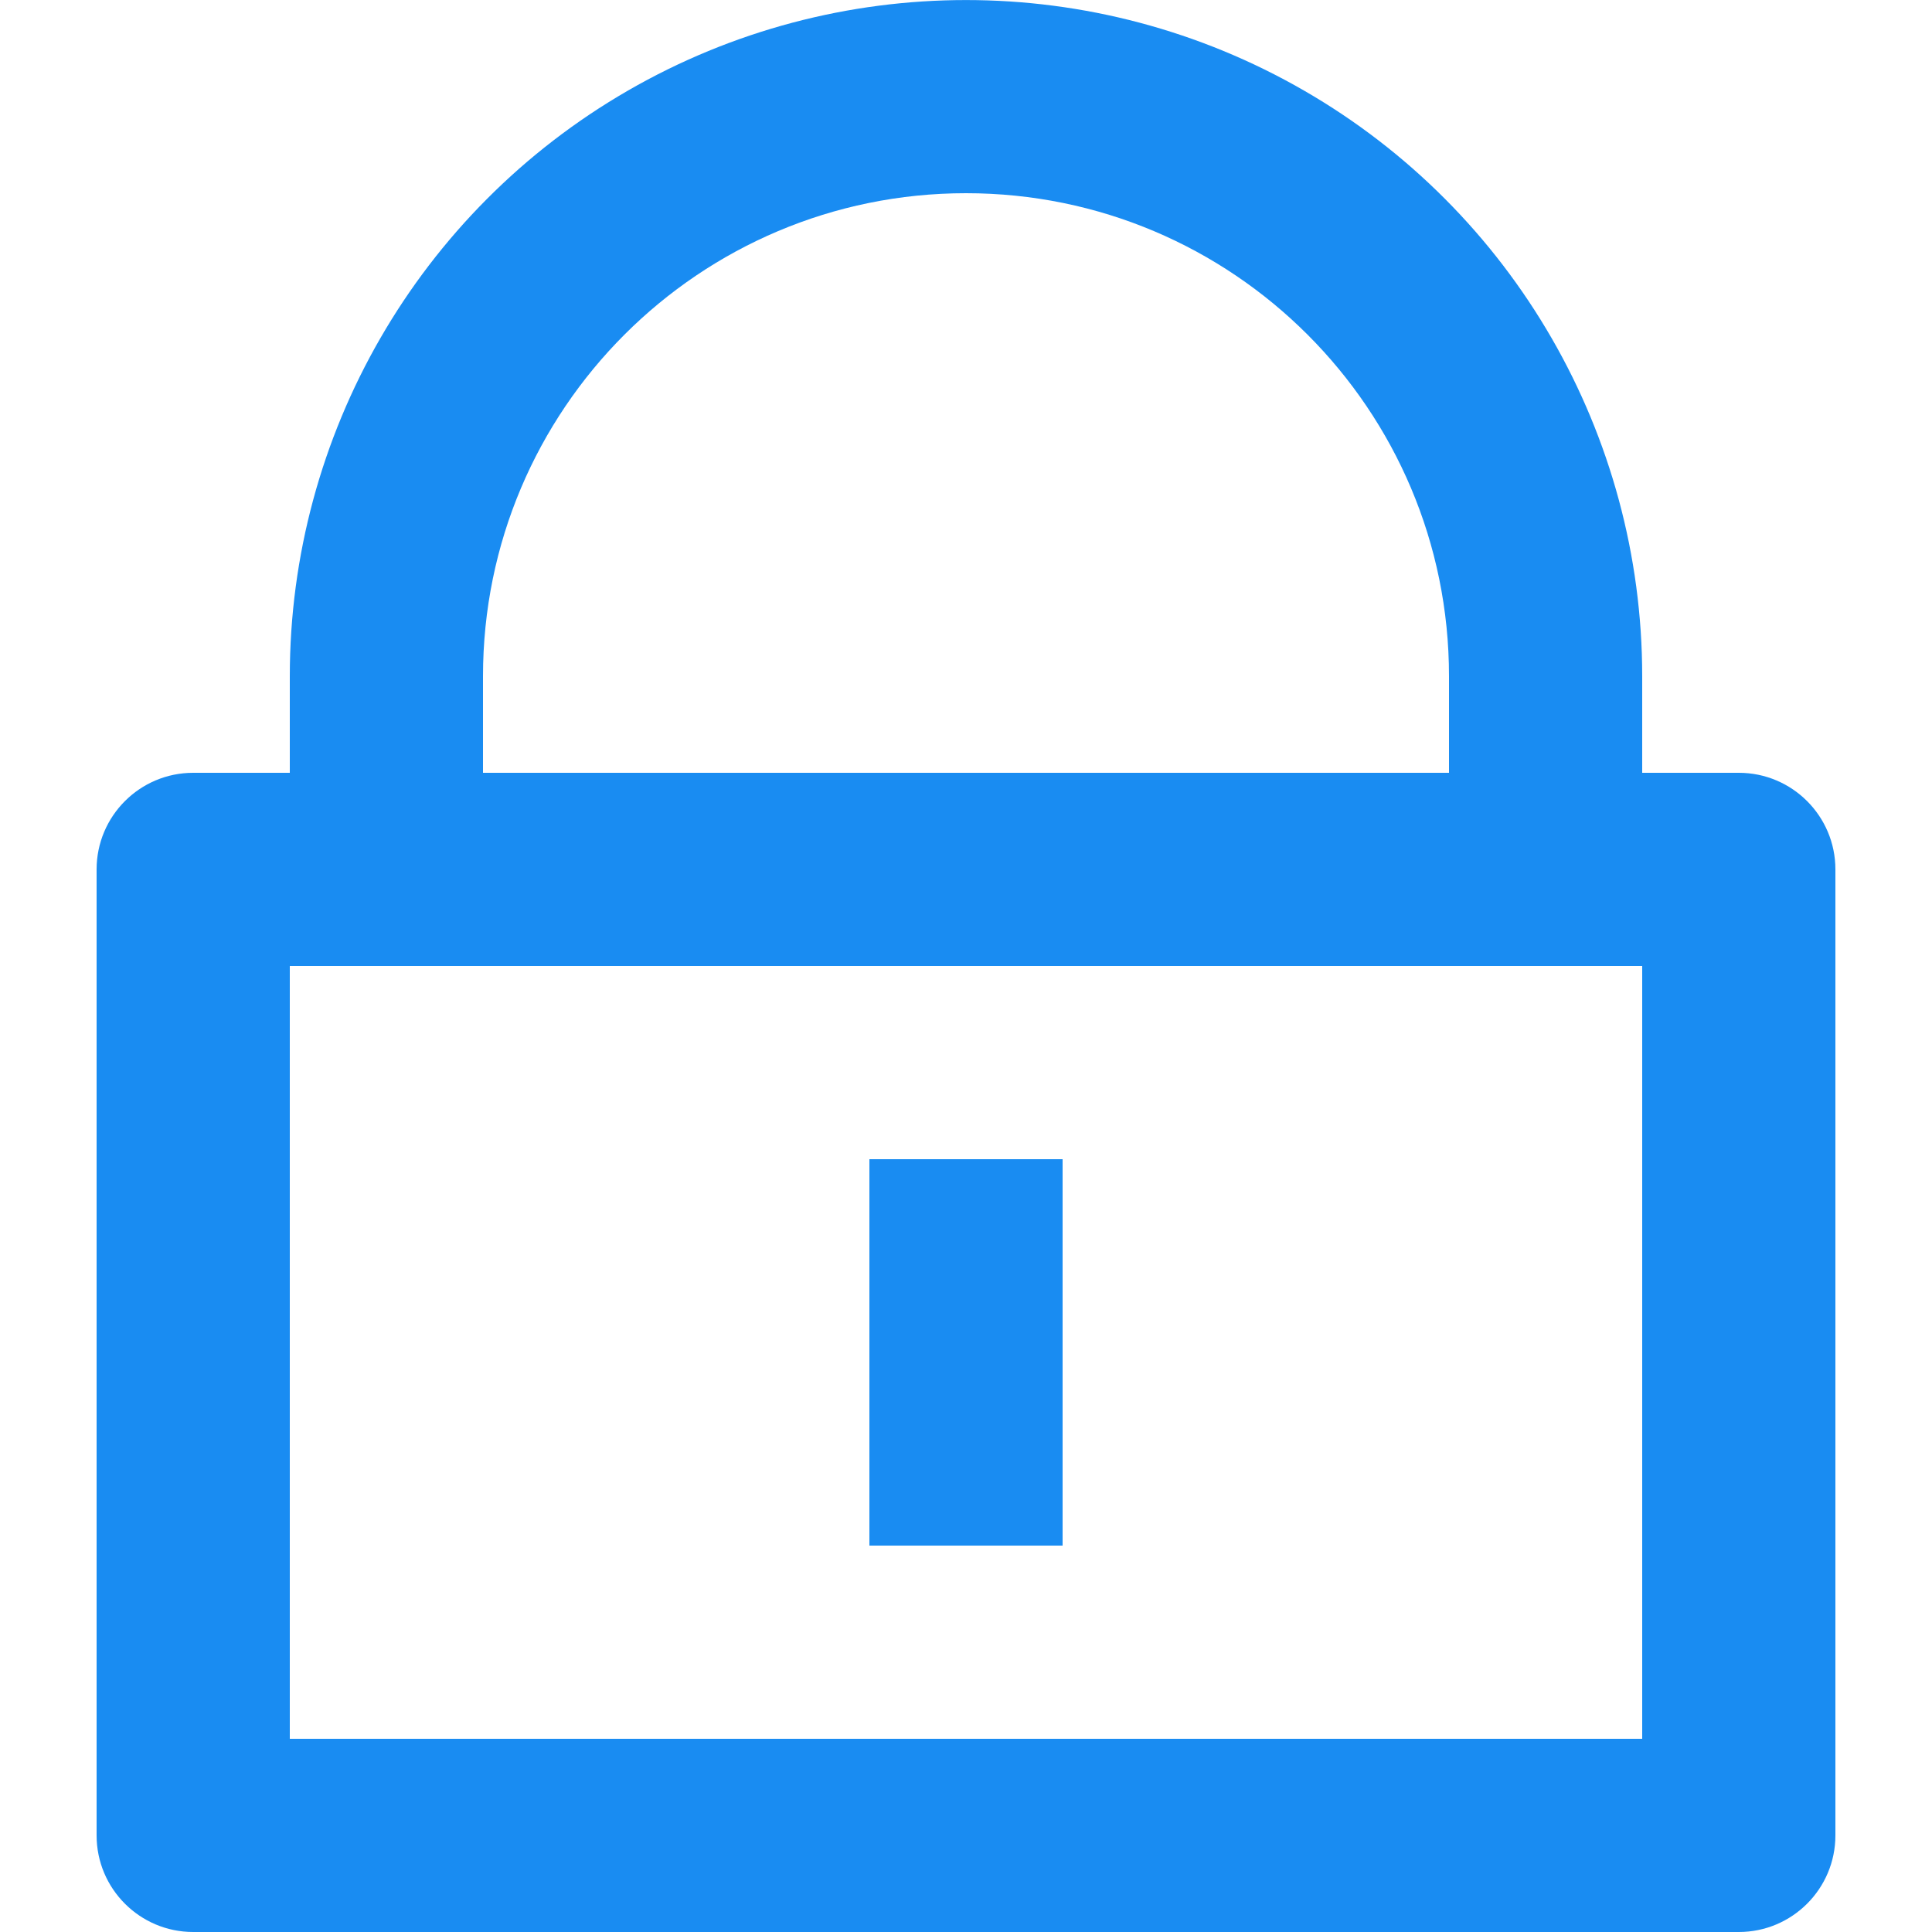
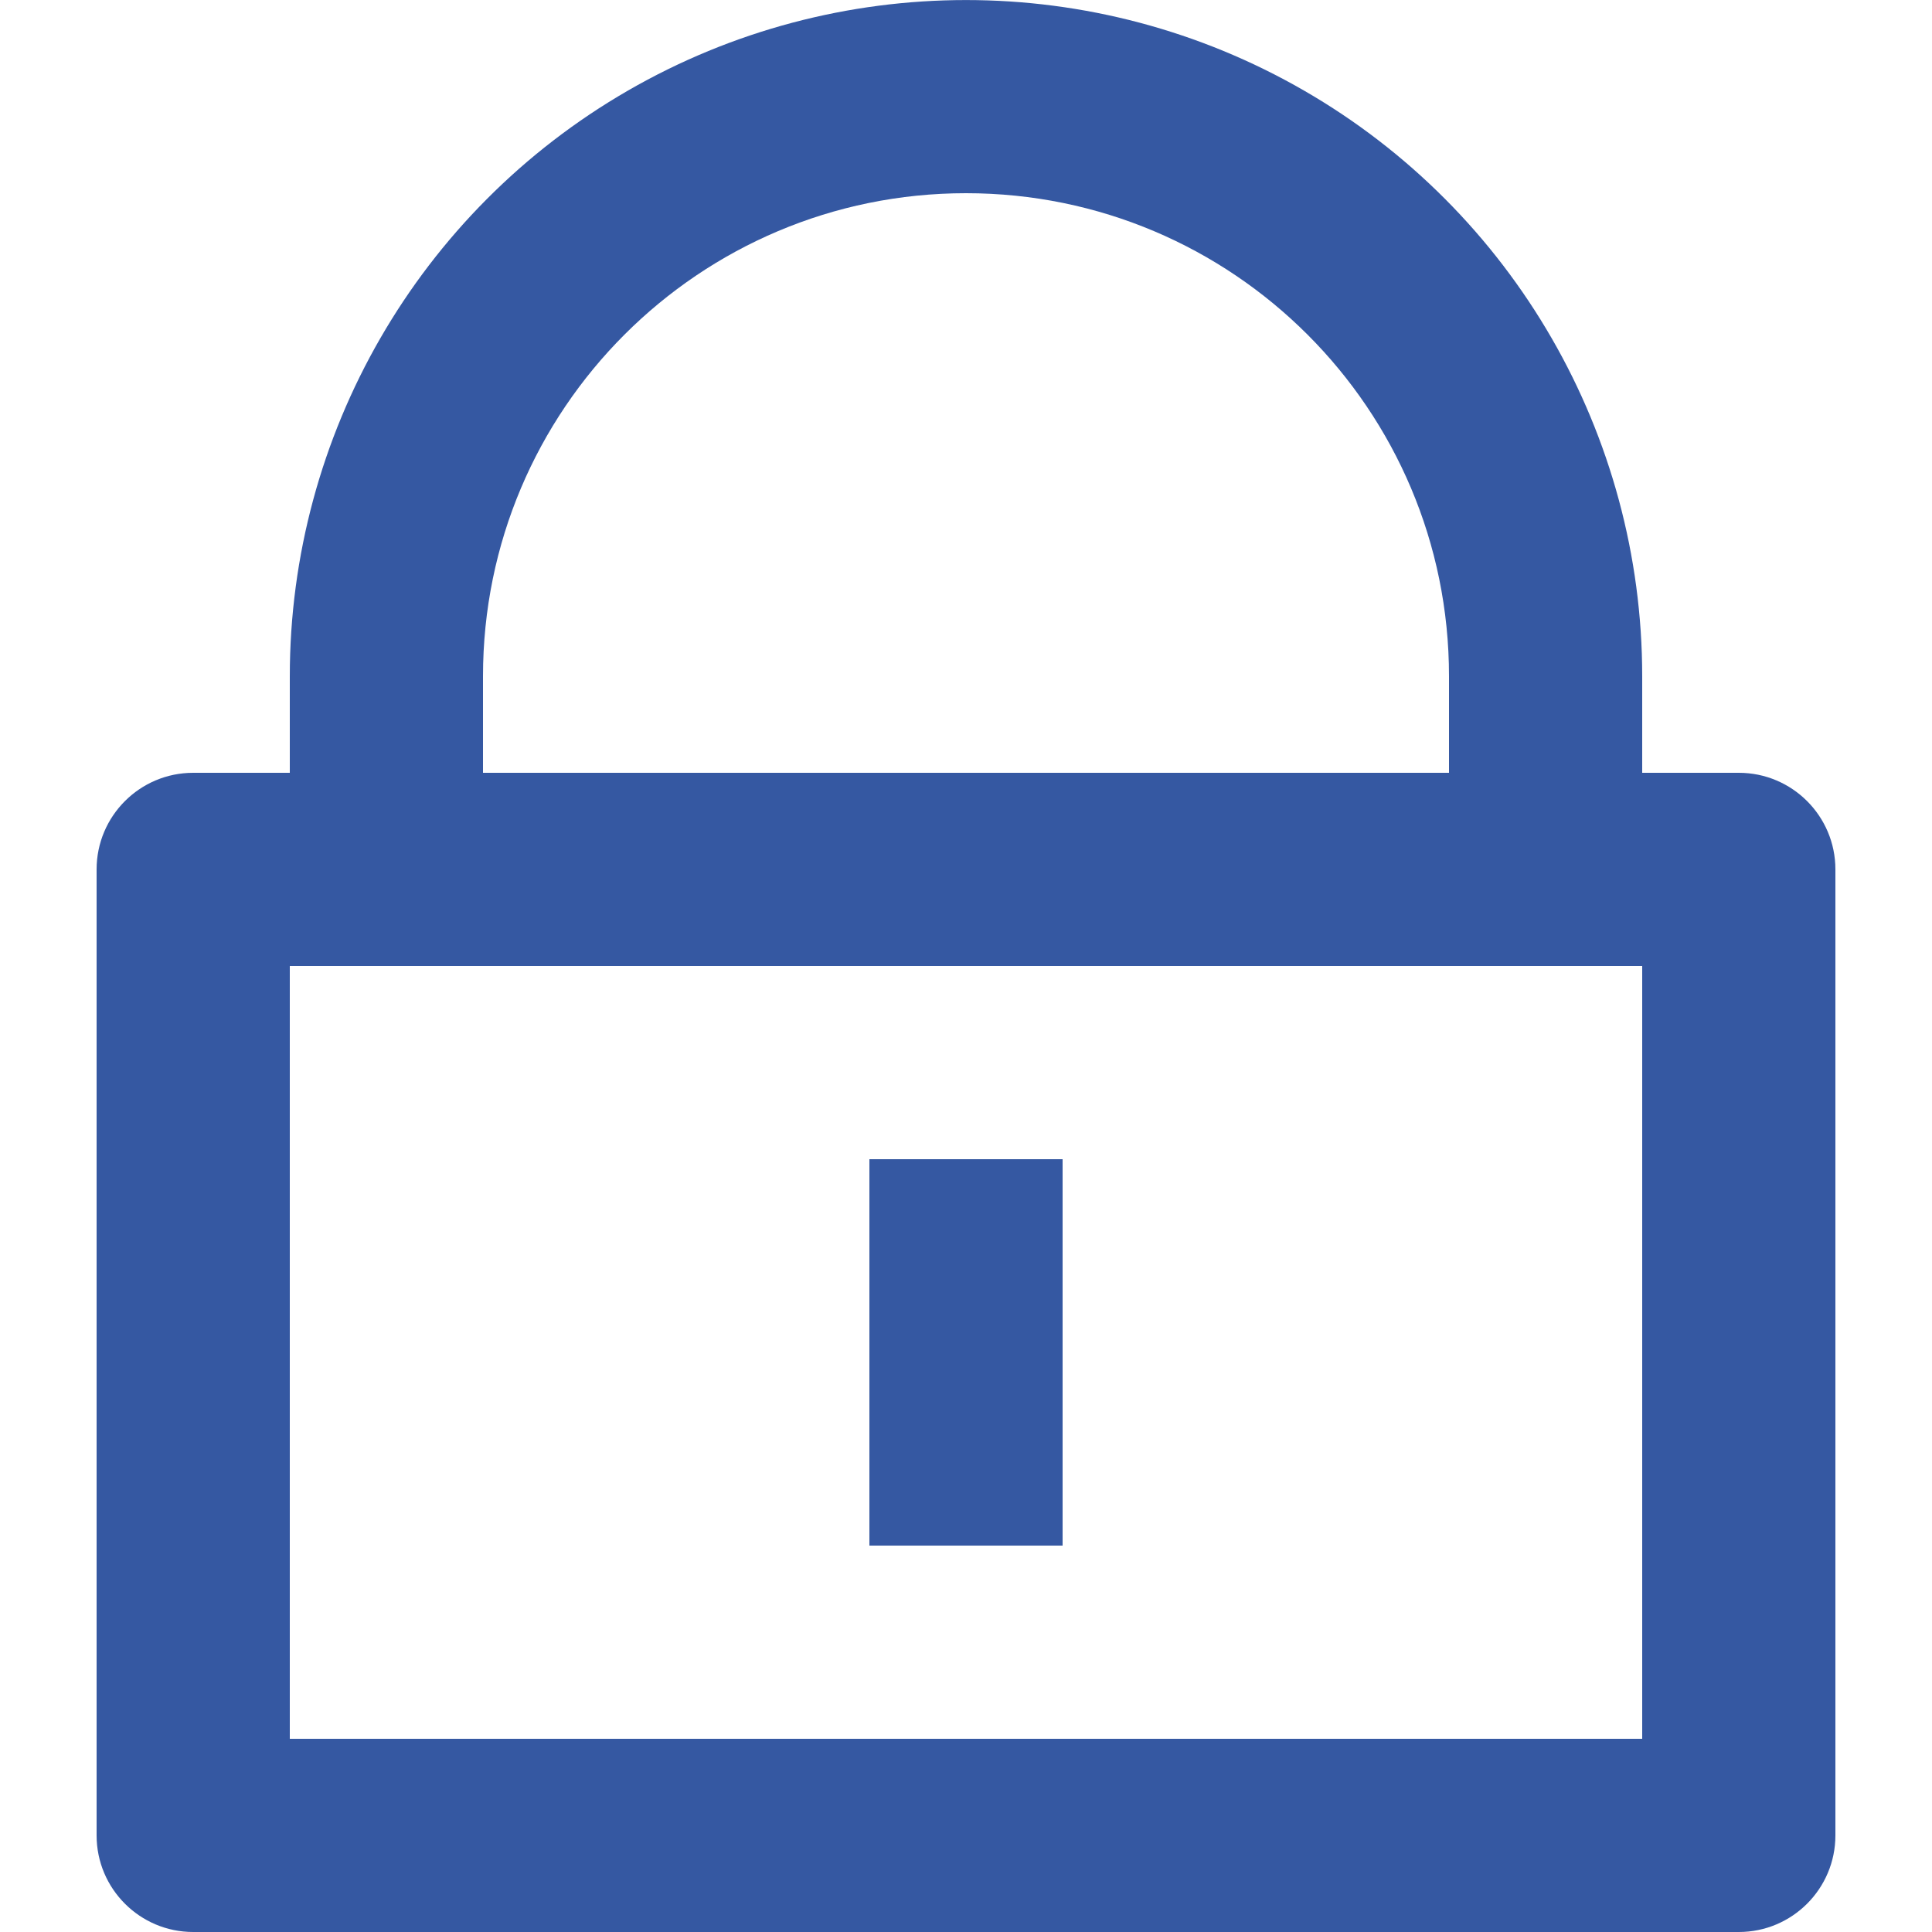
<svg xmlns="http://www.w3.org/2000/svg" aria-hidden="true" width="10" height="10" viewBox="0 0 10 10" fill="none">
-   <path fill-rule="evenodd" clip-rule="evenodd" d="M8.5 4H9C9.276 4 9.5 4.224 9.5 4.5V9.5C9.5 9.776 9.276 10 9 10H1C0.724 10 0.5 9.776 0.5 9.5V4.5C0.5 4.224 0.724 4 1 4H1.5V3.5C1.5 2.25 2.167 1.094 3.25 0.469C4.333 -0.156 5.667 -0.156 6.75 0.469C7.833 1.094 8.5 2.25 8.5 3.5V4ZM1.5 5V9H8.5V5H1.5ZM4.5 6H5.5V8H4.5V6ZM7.5 4V3.5C7.5 2.119 6.381 1 5 1C3.619 1 2.5 2.119 2.5 3.5V4H7.5Z" fill="#198CF2" />
+   <path fill-rule="evenodd" clip-rule="evenodd" d="M8.5 4H9C9.276 4 9.5 4.224 9.5 4.5V9.5C9.5 9.776 9.276 10 9 10H1C0.724 10 0.5 9.776 0.5 9.5V4.5C0.5 4.224 0.724 4 1 4H1.5V3.5C1.5 2.25 2.167 1.094 3.25 0.469C4.333 -0.156 5.667 -0.156 6.75 0.469C7.833 1.094 8.5 2.25 8.5 3.5V4ZM1.5 5V9H8.5V5H1.5ZM4.5 6H5.5V8H4.5V6ZM7.5 4V3.5C7.5 2.119 6.381 1 5 1C3.619 1 2.5 2.119 2.5 3.5V4H7.5Z" fill="#3558A2" />
</svg>
